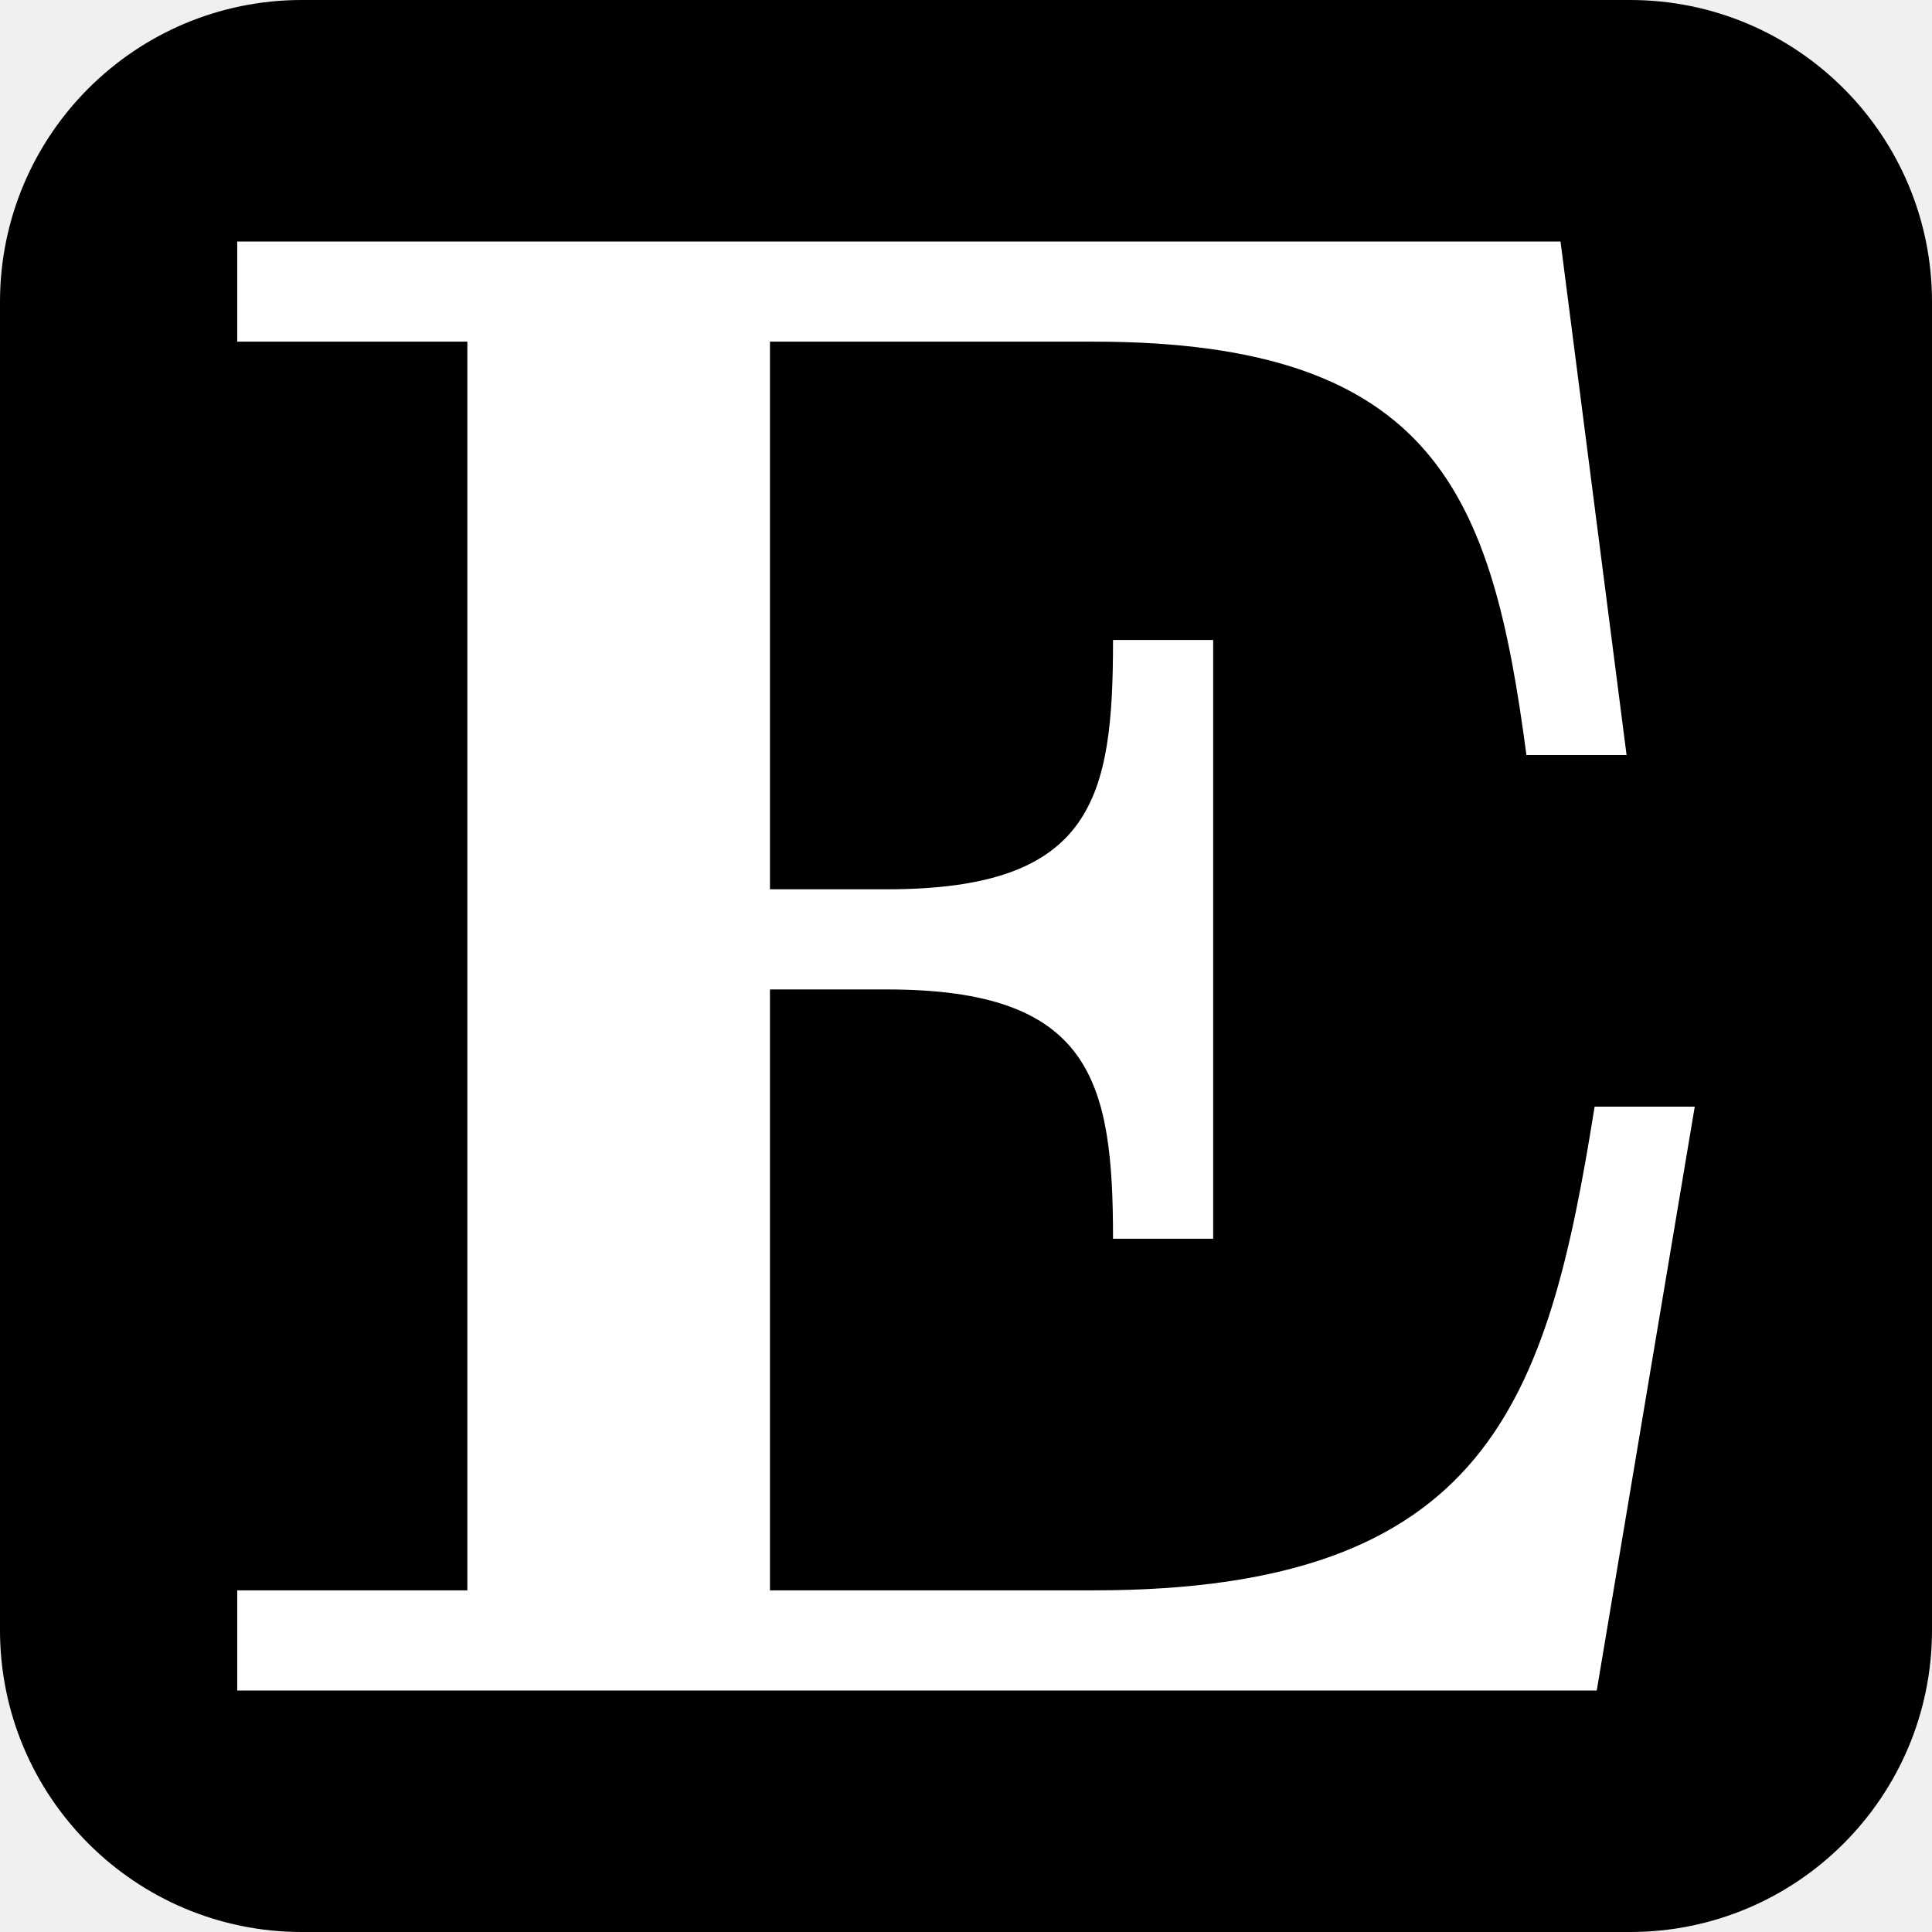
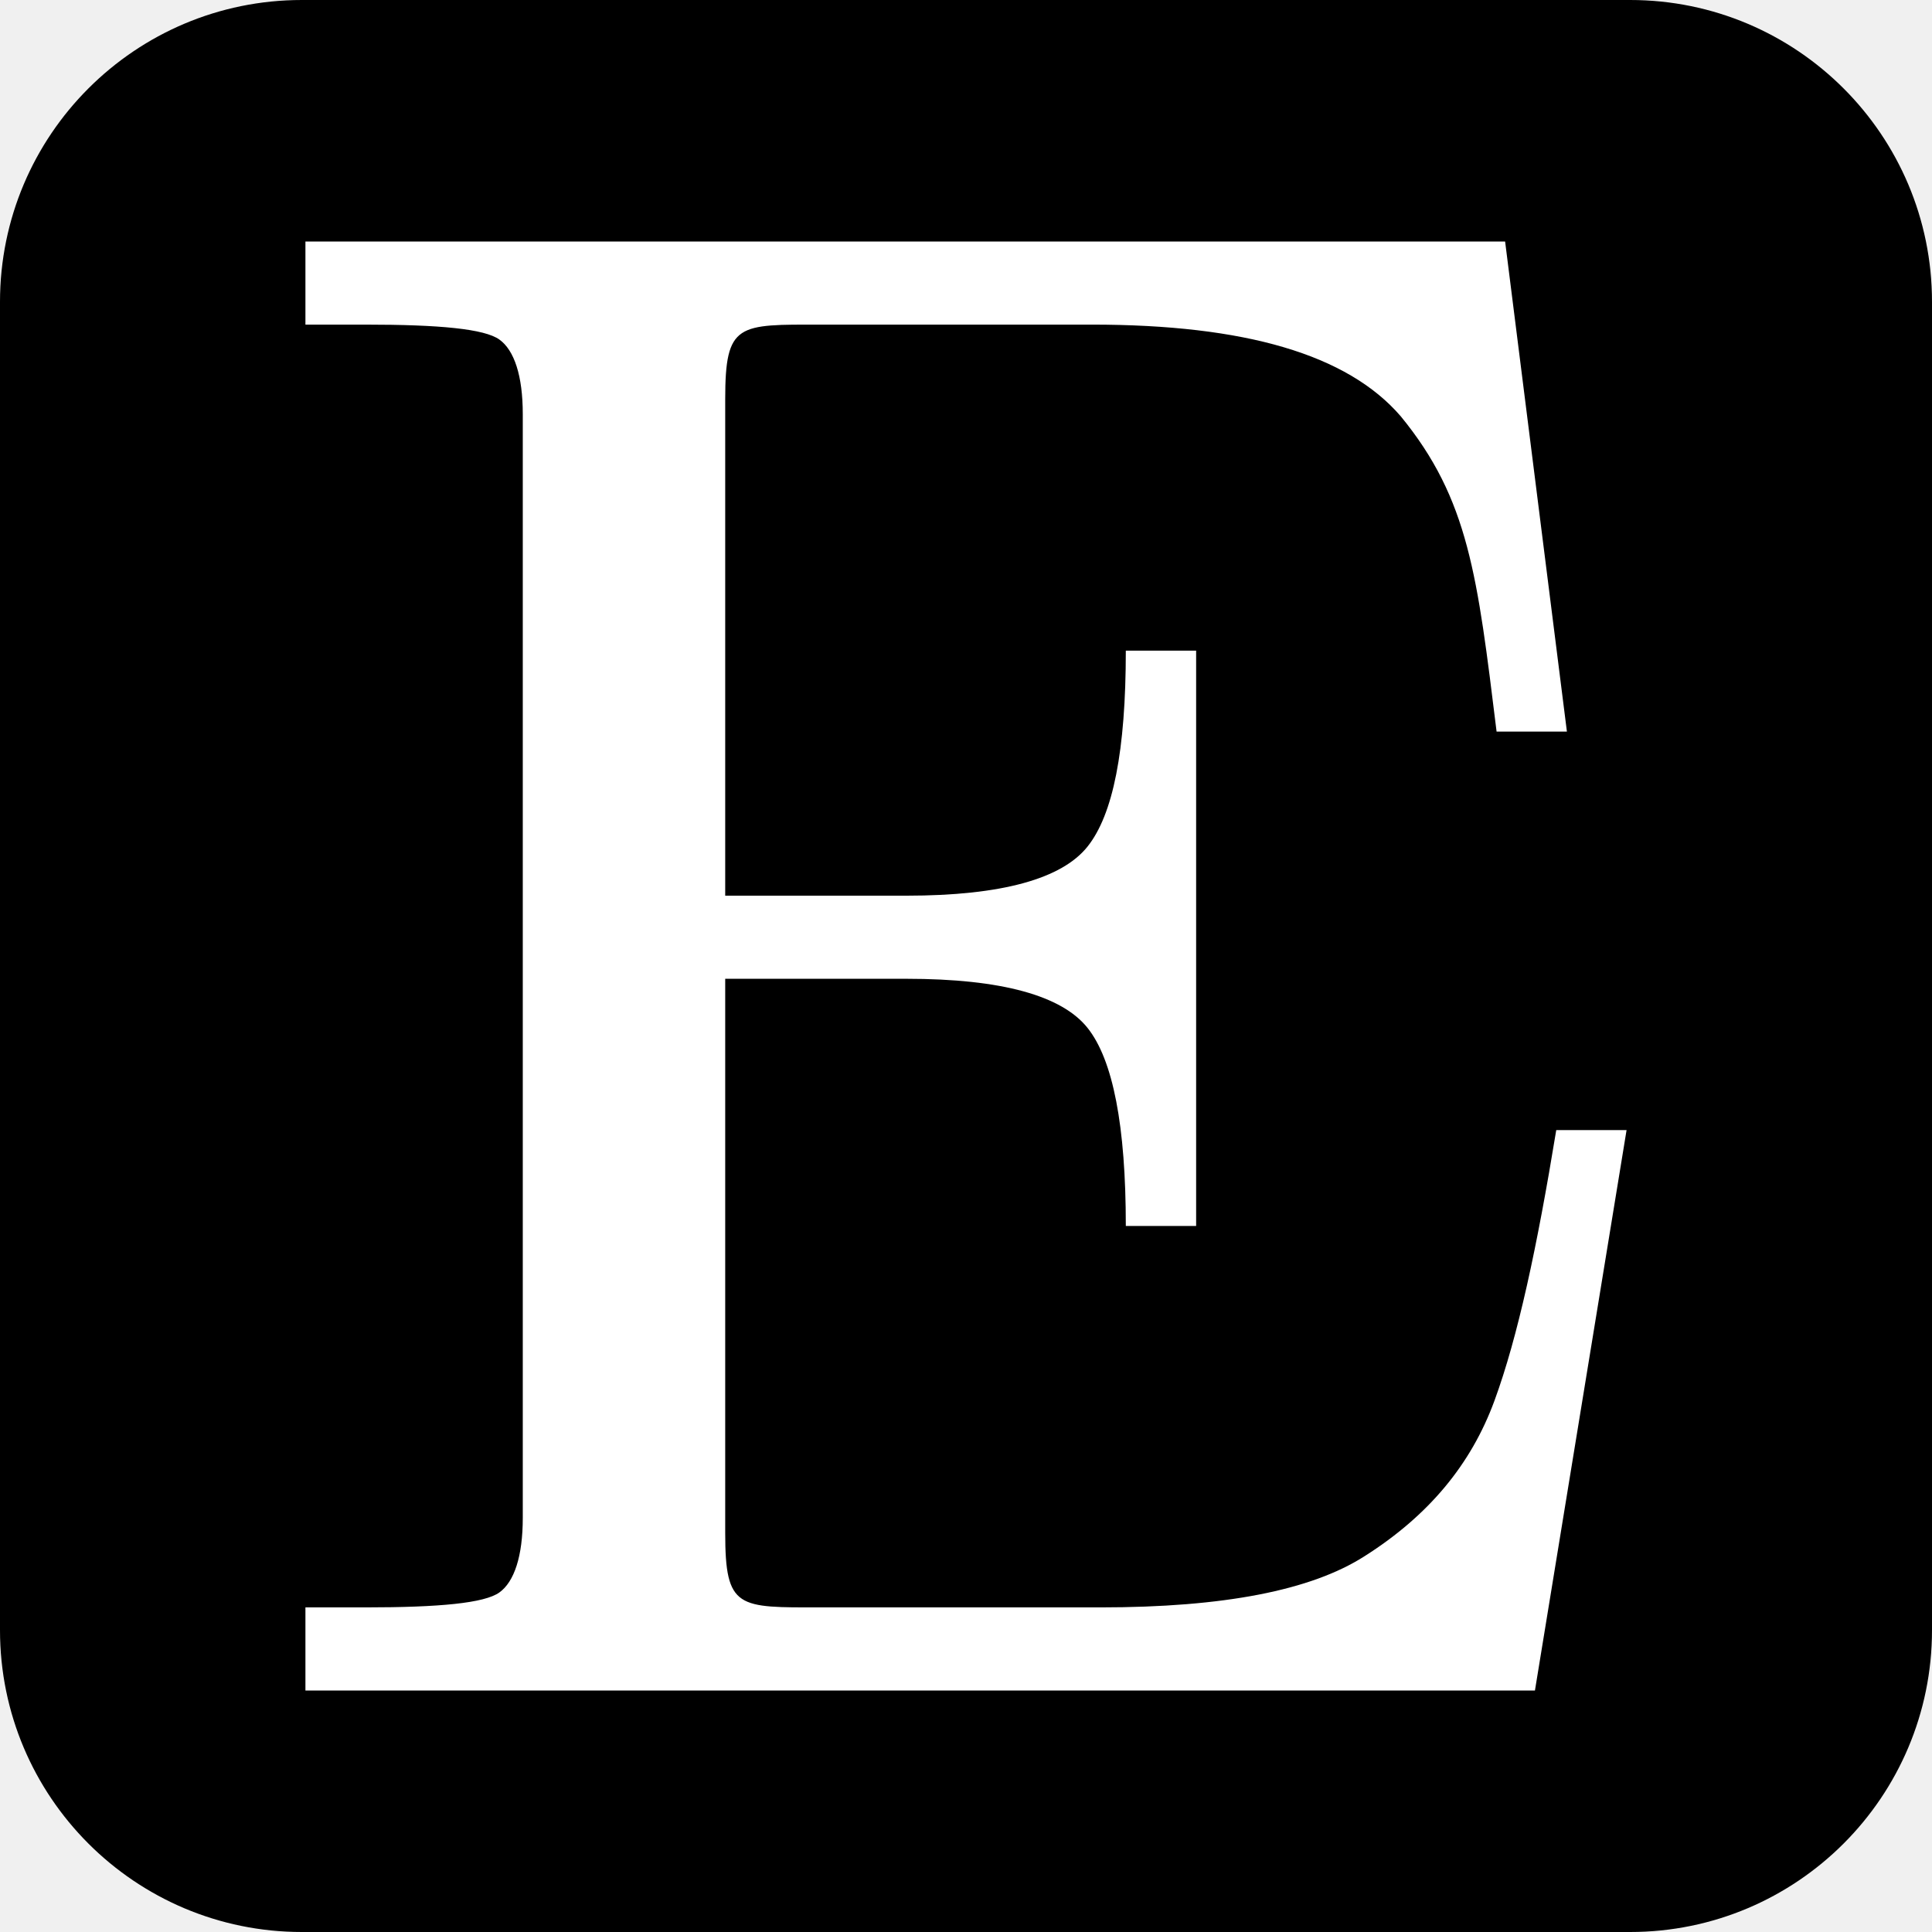
<svg xmlns="http://www.w3.org/2000/svg" width="32" height="32" viewBox="0 0 32 32">
  <rect width="32" height="32" rx="5" fill="#000" />
-   <path fill="#fff" transform="matrix(0.0352941 0 0 -0.0352941 2.55294 28)" d="M723 274H676C654 136 626 47 441 47H289V329H344C440 329 450 286 450 212H497V493H450C450 419 441 376 344 376H289V633H441C602 633 628 560 644 439H691L660 680H39V633H147V47H39V0H677Z" />
+   <path fill="#fff" transform="matrix(0.0352941 0 0 -0.0352941 3.89412 28)" d="M230 74V334H315C360 334 388 326 400 311C412 296 418 265 418 218H451V488H418C418 441 412 411 400 396C388 381 360 373 315 373H230V606C230 642 236 641 275 641H402C474 641 522 627 547 598C579 559 583 523 592 450H625L596 680H33V641H61C96 641 117 639 124 634C131 629 135 617 135 599V81C135 63 131 51 124 46C117 41 96 39 61 39H33V0H610L653 263H620C611 208 602 166 591 136C580 106 560 82 530 63C505 47 464 39 406 39H275C236 39 230 38 230 74Z" />
</svg>
